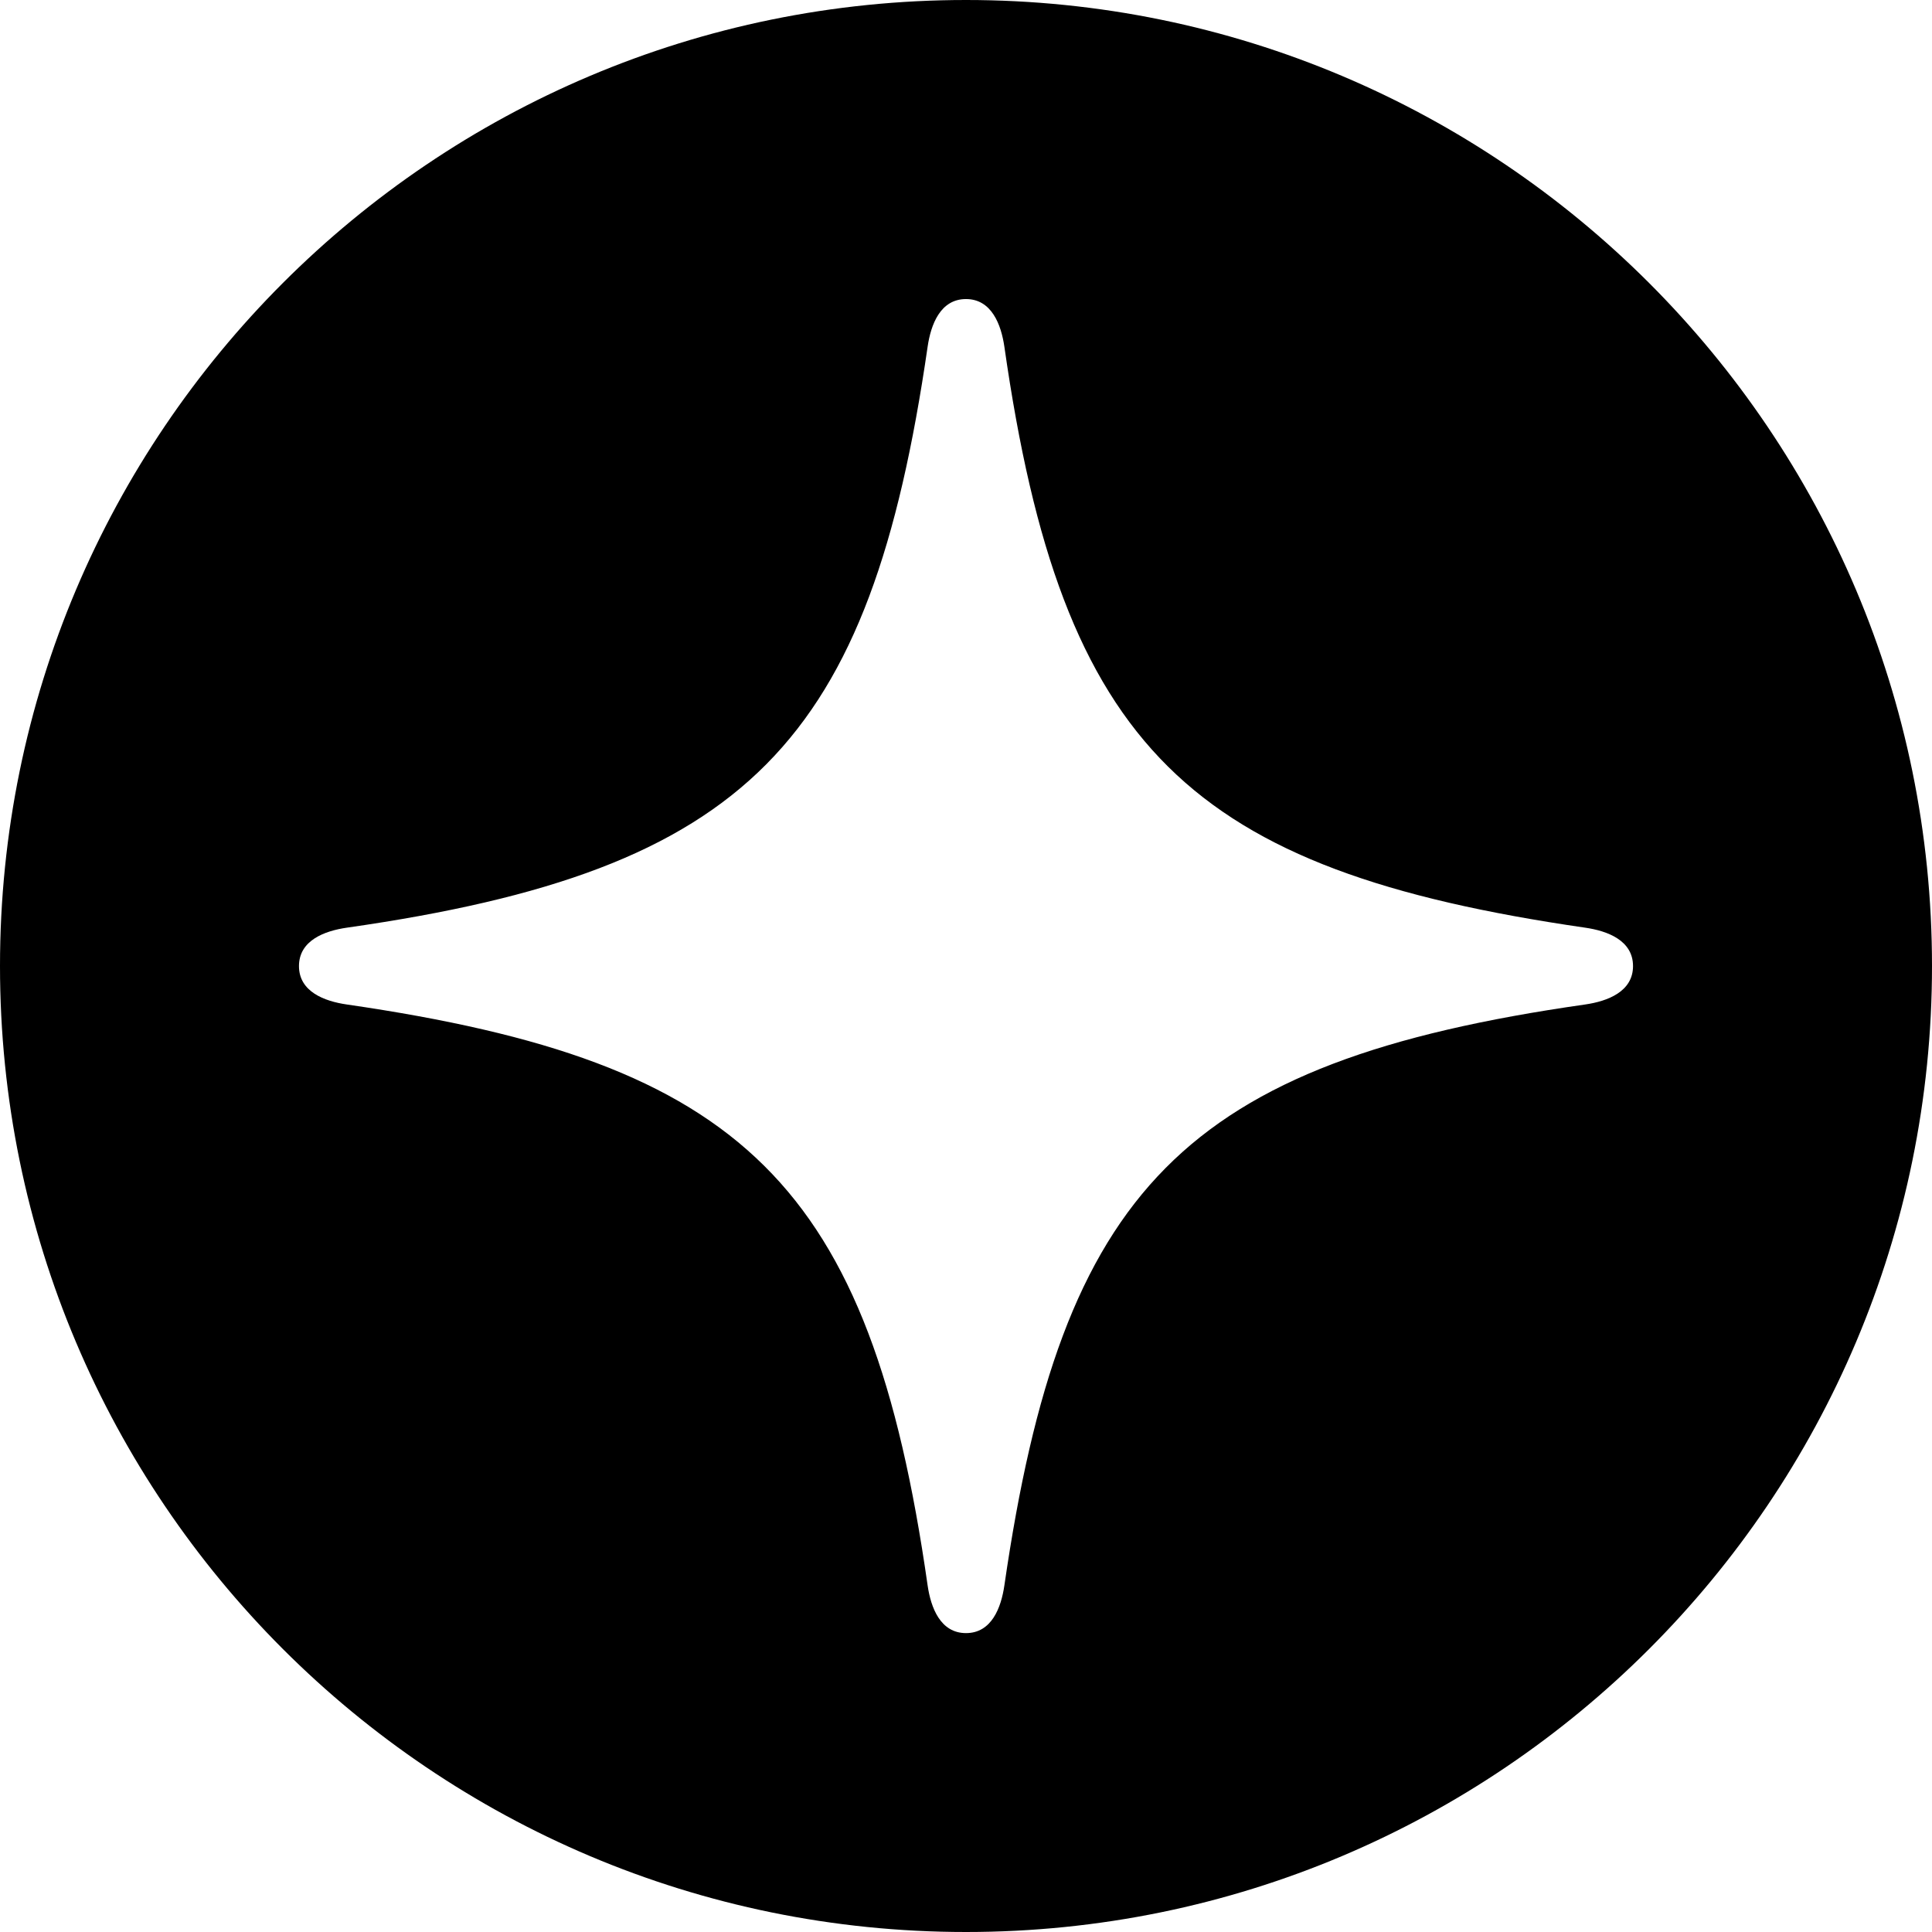
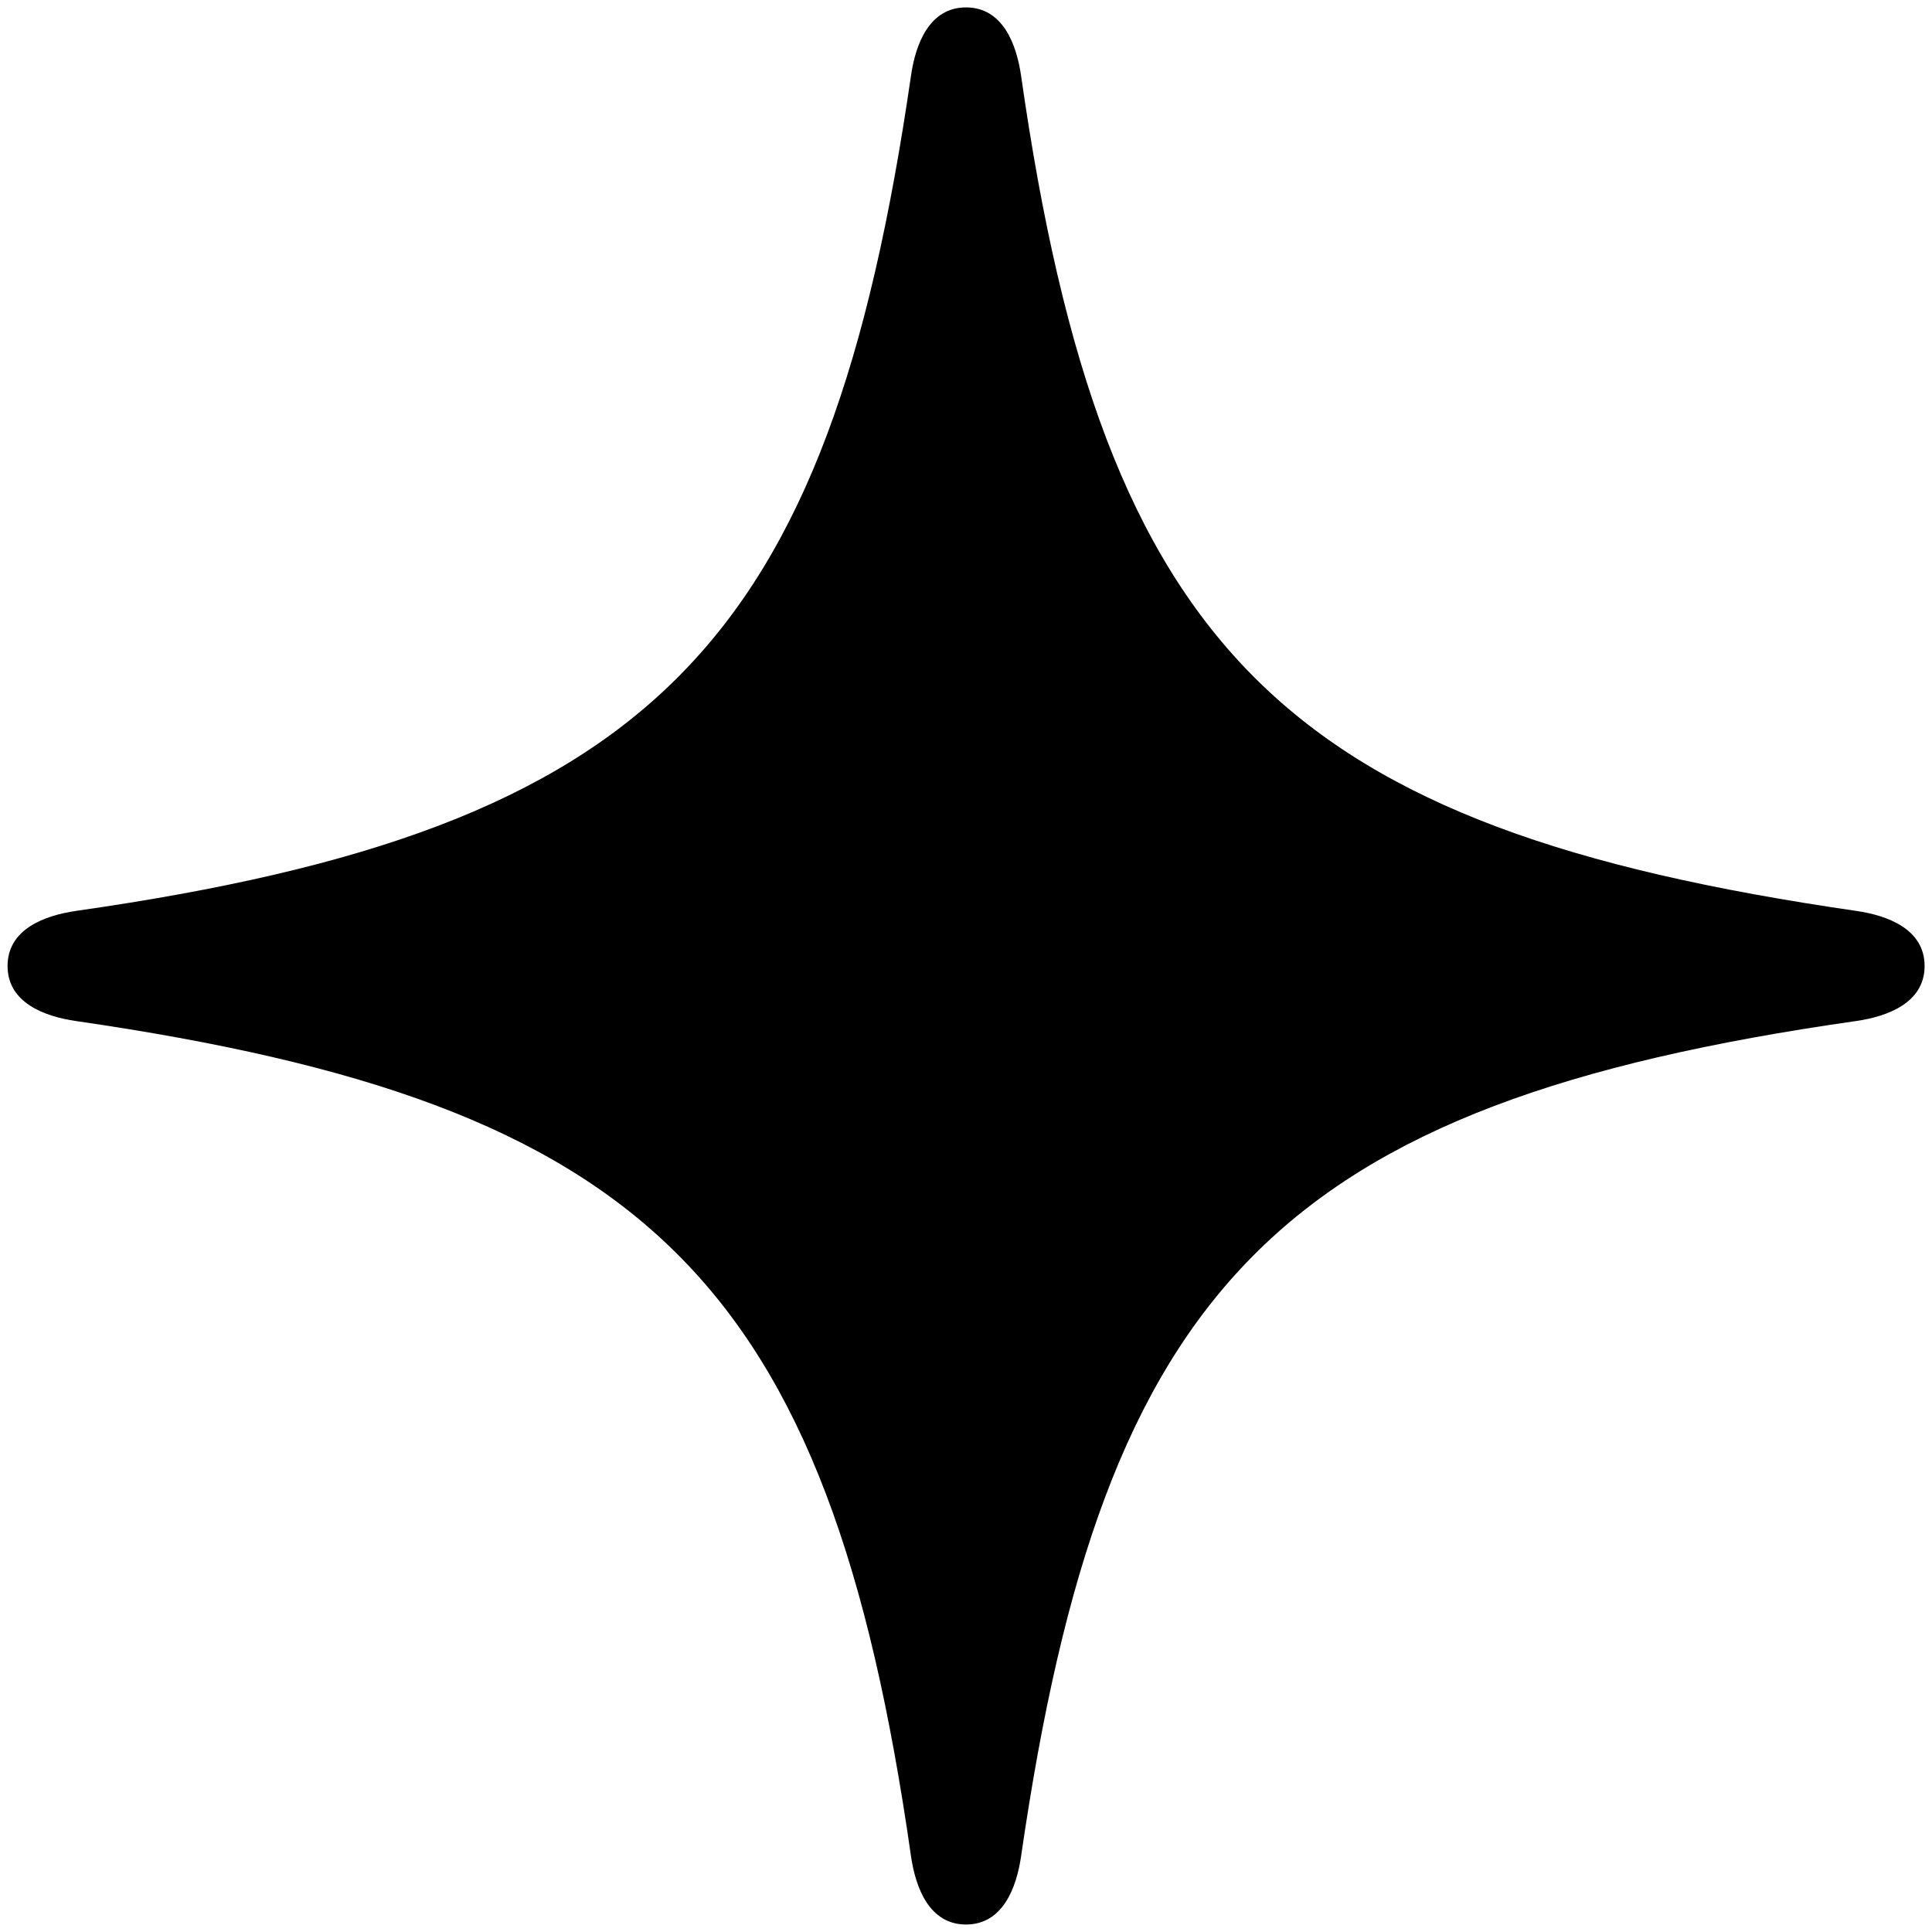
- <svg xmlns="http://www.w3.org/2000/svg" width="24" height="24" fill="none" viewBox="0 0 24 24">
-   <path fill="#000" d="M12 0A12 12 0 0 0 0 12a12 12 0 0 0 12 12 12 12 0 0 0 12-12A12 12 0 0 0 12 0zm0 3.715c.317 0 .437.316.477.594.714 4.995 2.299 6.501 7.215 7.215.278.04.594.159.594.477 0 .317-.316.437-.594.477-4.995.714-6.501 2.299-7.215 7.215-.04.278-.159.594-.477.594s-.437-.316-.477-.594c-.714-4.995-2.299-6.501-7.215-7.215-.278-.04-.594-.159-.594-.477s.316-.437.594-.477c4.995-.714 6.501-2.299 7.215-7.215.04-.278.159-.594.477-.594z" />
+ <svg xmlns="http://www.w3.org/2000/svg" viewBox="0 0 24 24">
+   <path d="M12 .092c.456 0 .628.455.685.854 1.026 7.179 3.304 9.343 10.37 10.369.398.057.853.229.853.685 0 .455-.455.627-.854.684-7.179 1.026-9.343 3.304-10.369 10.37-.057.398-.229.853-.685.853-.455 0-.627-.455-.684-.854C10.29 15.874 8.012 13.71.946 12.684.549 12.627.094 12.455.094 12s.455-.628.854-.685C8.126 10.289 10.29 8.01 11.316.945c.056-.398.229-.853.684-.853" style="stroke-width:1.437" />
</svg>
